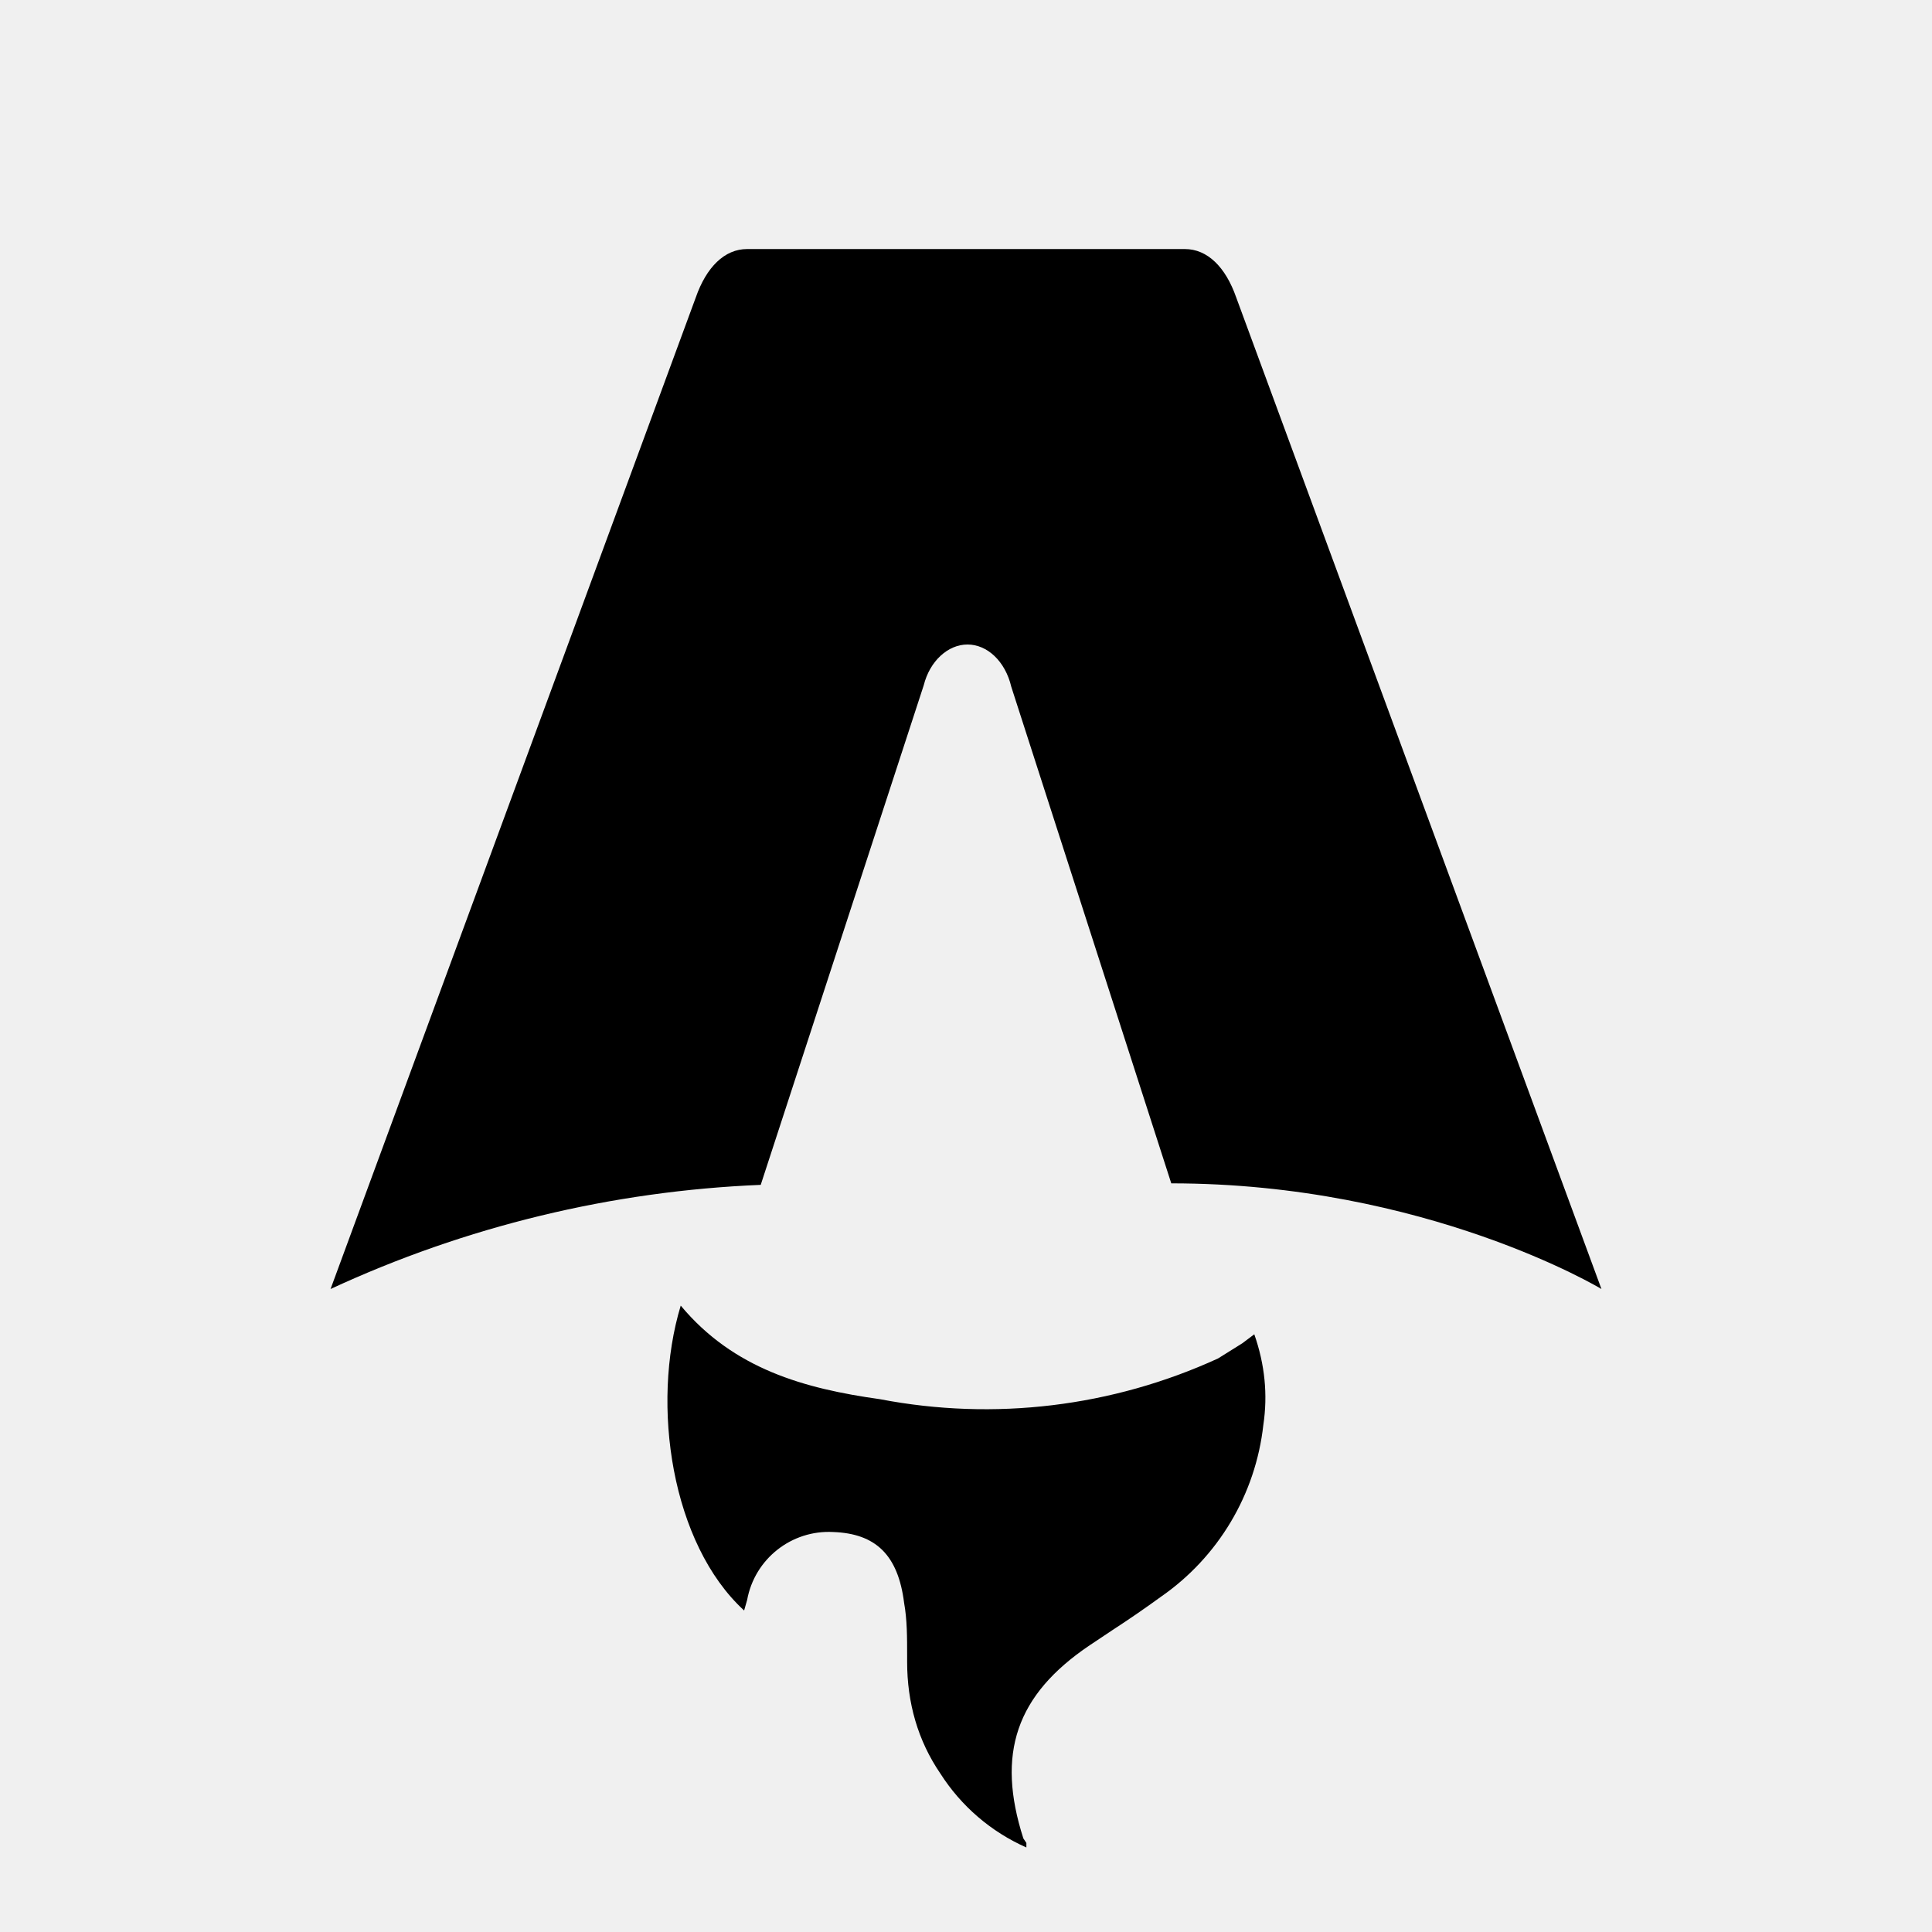
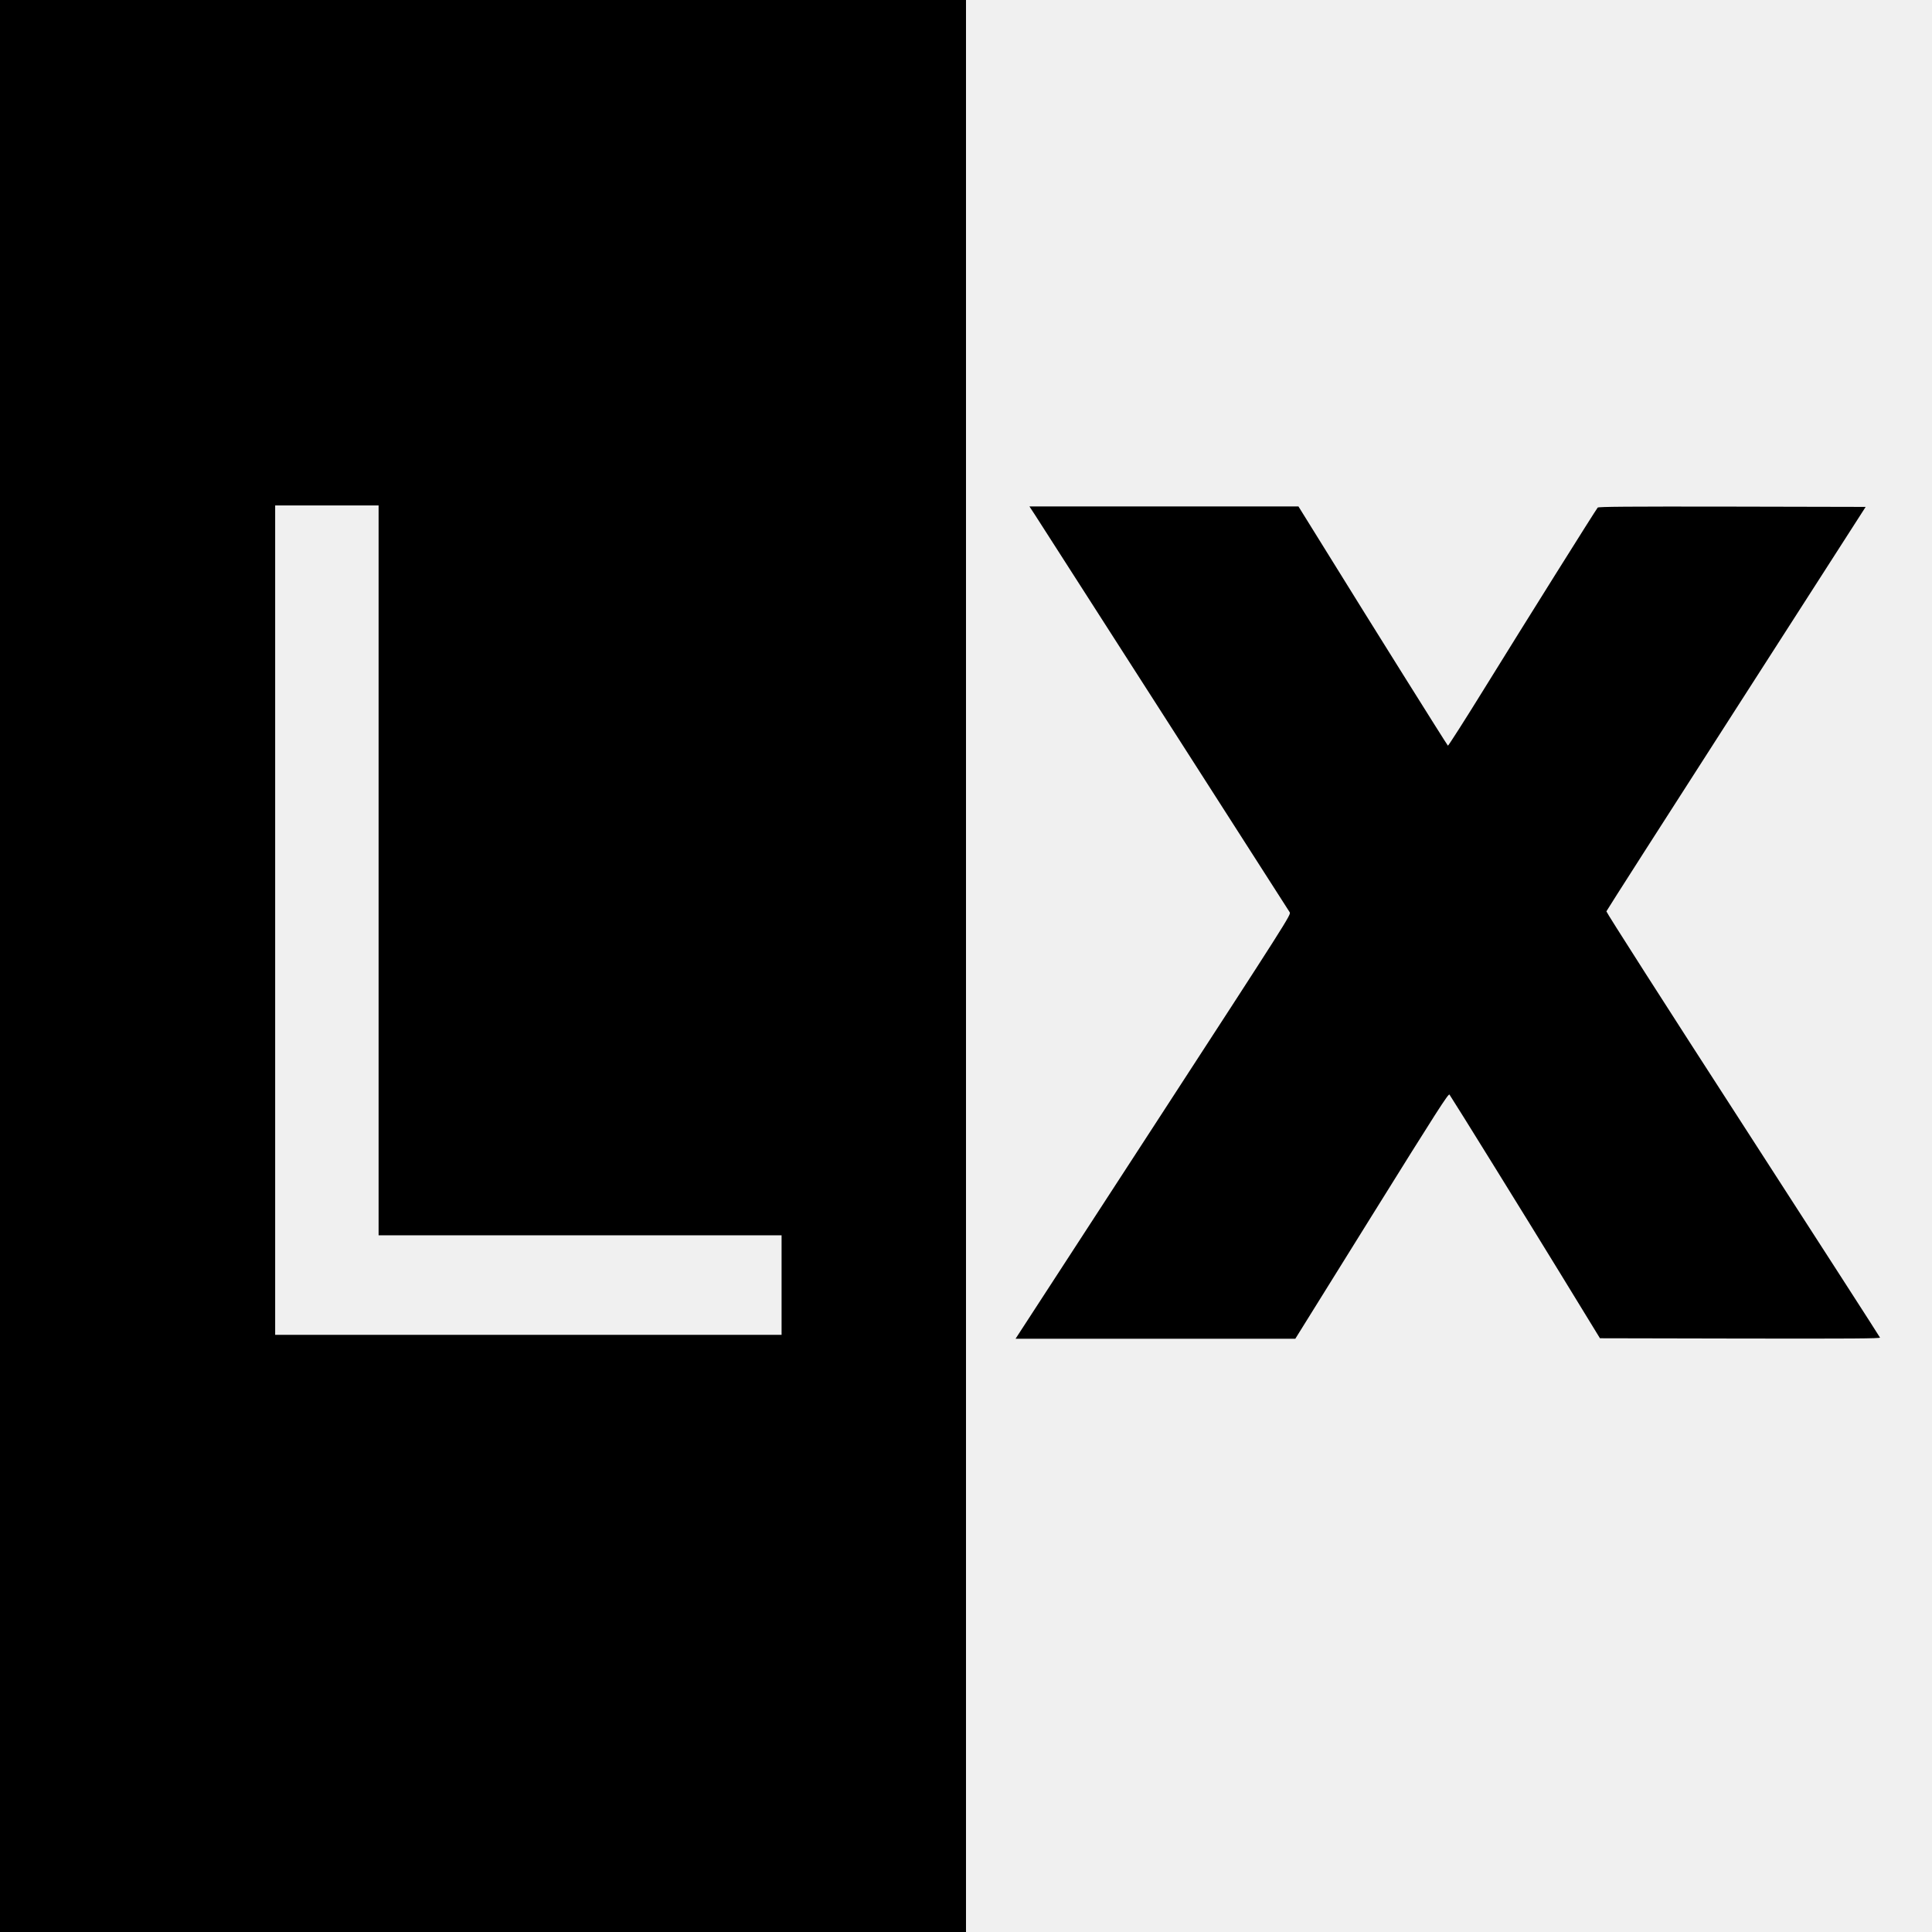
- <svg xmlns="http://www.w3.org/2000/svg" fill="none" viewBox="0 0 128 128">
-   <path d="M50.4 78.5a75.1 75.1 0 0 0-28.5 6.9l24.2-65.7c.7-2 1.9-3.2 3.4-3.2h29c1.5 0 2.7 1.2 3.4 3.2l24.2 65.7s-11.6-7-28.5-7L67 45.5c-.4-1.7-1.6-2.8-2.9-2.8-1.3 0-2.5 1.1-2.9 2.7L50.4 78.5Zm-1.1 28.2Zm-4.2-20.2c-2 6.6-.6 15.8 4.2 20.2a17.5 17.5 0 0 1 .2-.7 5.5 5.5 0 0 1 5.7-4.5c2.8.1 4.3 1.5 4.7 4.7.2 1.1.2 2.3.2 3.5v.4c0 2.7.7 5.2 2.2 7.4a13 13 0 0 0 5.7 4.9v-.3l-.2-.3c-1.8-5.6-.5-9.5 4.4-12.8l1.5-1a73 73 0 0 0 3.2-2.2 16 16 0 0 0 6.8-11.4c.3-2 .1-4-.6-6l-.8.6-1.6 1a37 37 0 0 1-22.4 2.7c-5-.7-9.7-2-13.2-6.2Z" />
-   <style>
-         path { fill: #000; }
-         @media (prefers-color-scheme: dark) {
-             path { fill: #FFF; }
-         }
-     </style>
+ <svg xmlns="http://www.w3.org/2000/svg" version="1.0" width="1980pt" height="1980pt" viewBox="0 0 1980 1980" preserveAspectRatio="xMidYMid meet">
+   <g transform="translate(0,1980) scale(0.1,-0.1)" fill="#000000" stroke="none">
+     <path d="M0 9900 l0 -9900 4950 0 4950 0 0 9900 0 9900 -4950 0 -4950 0 0 -9900z m3880 980 l0 -3740 2065 0 2065 0 0 -510 0 -510 -2595 0 -2595 0 0 4250 0 4250 530 0 530 0 0 -3740z" />
+     <path d="M10607 14523 c200 -310 2599 -4053 2611 -4073 14 -24 -23 -82 -1380 -2170 -767 -1180 -1402 -2157 -1412 -2172 l-18 -28 1433 0 1434 0 784 1260 c672 1080 786 1257 796 1242 47 -69 808 -1298 1138 -1837 l404 -660 1438 -3 c1149 -2 1436 0 1432 10 -2 7 -635 989 -1406 2183 -783 1211 -1400 2176 -1398 2185 2 8 601 944 1331 2080 l1326 2065 -1367 3 c-1086 2 -1370 -1 -1379 -10 -18 -20 -743 -1177 -1159 -1850 -203 -329 -373 -594 -376 -590 -13 13 -824 1309 -1183 1890 l-349 562 -1378 0 -1379 0 57 -87z" />
+   </g>
</svg>
